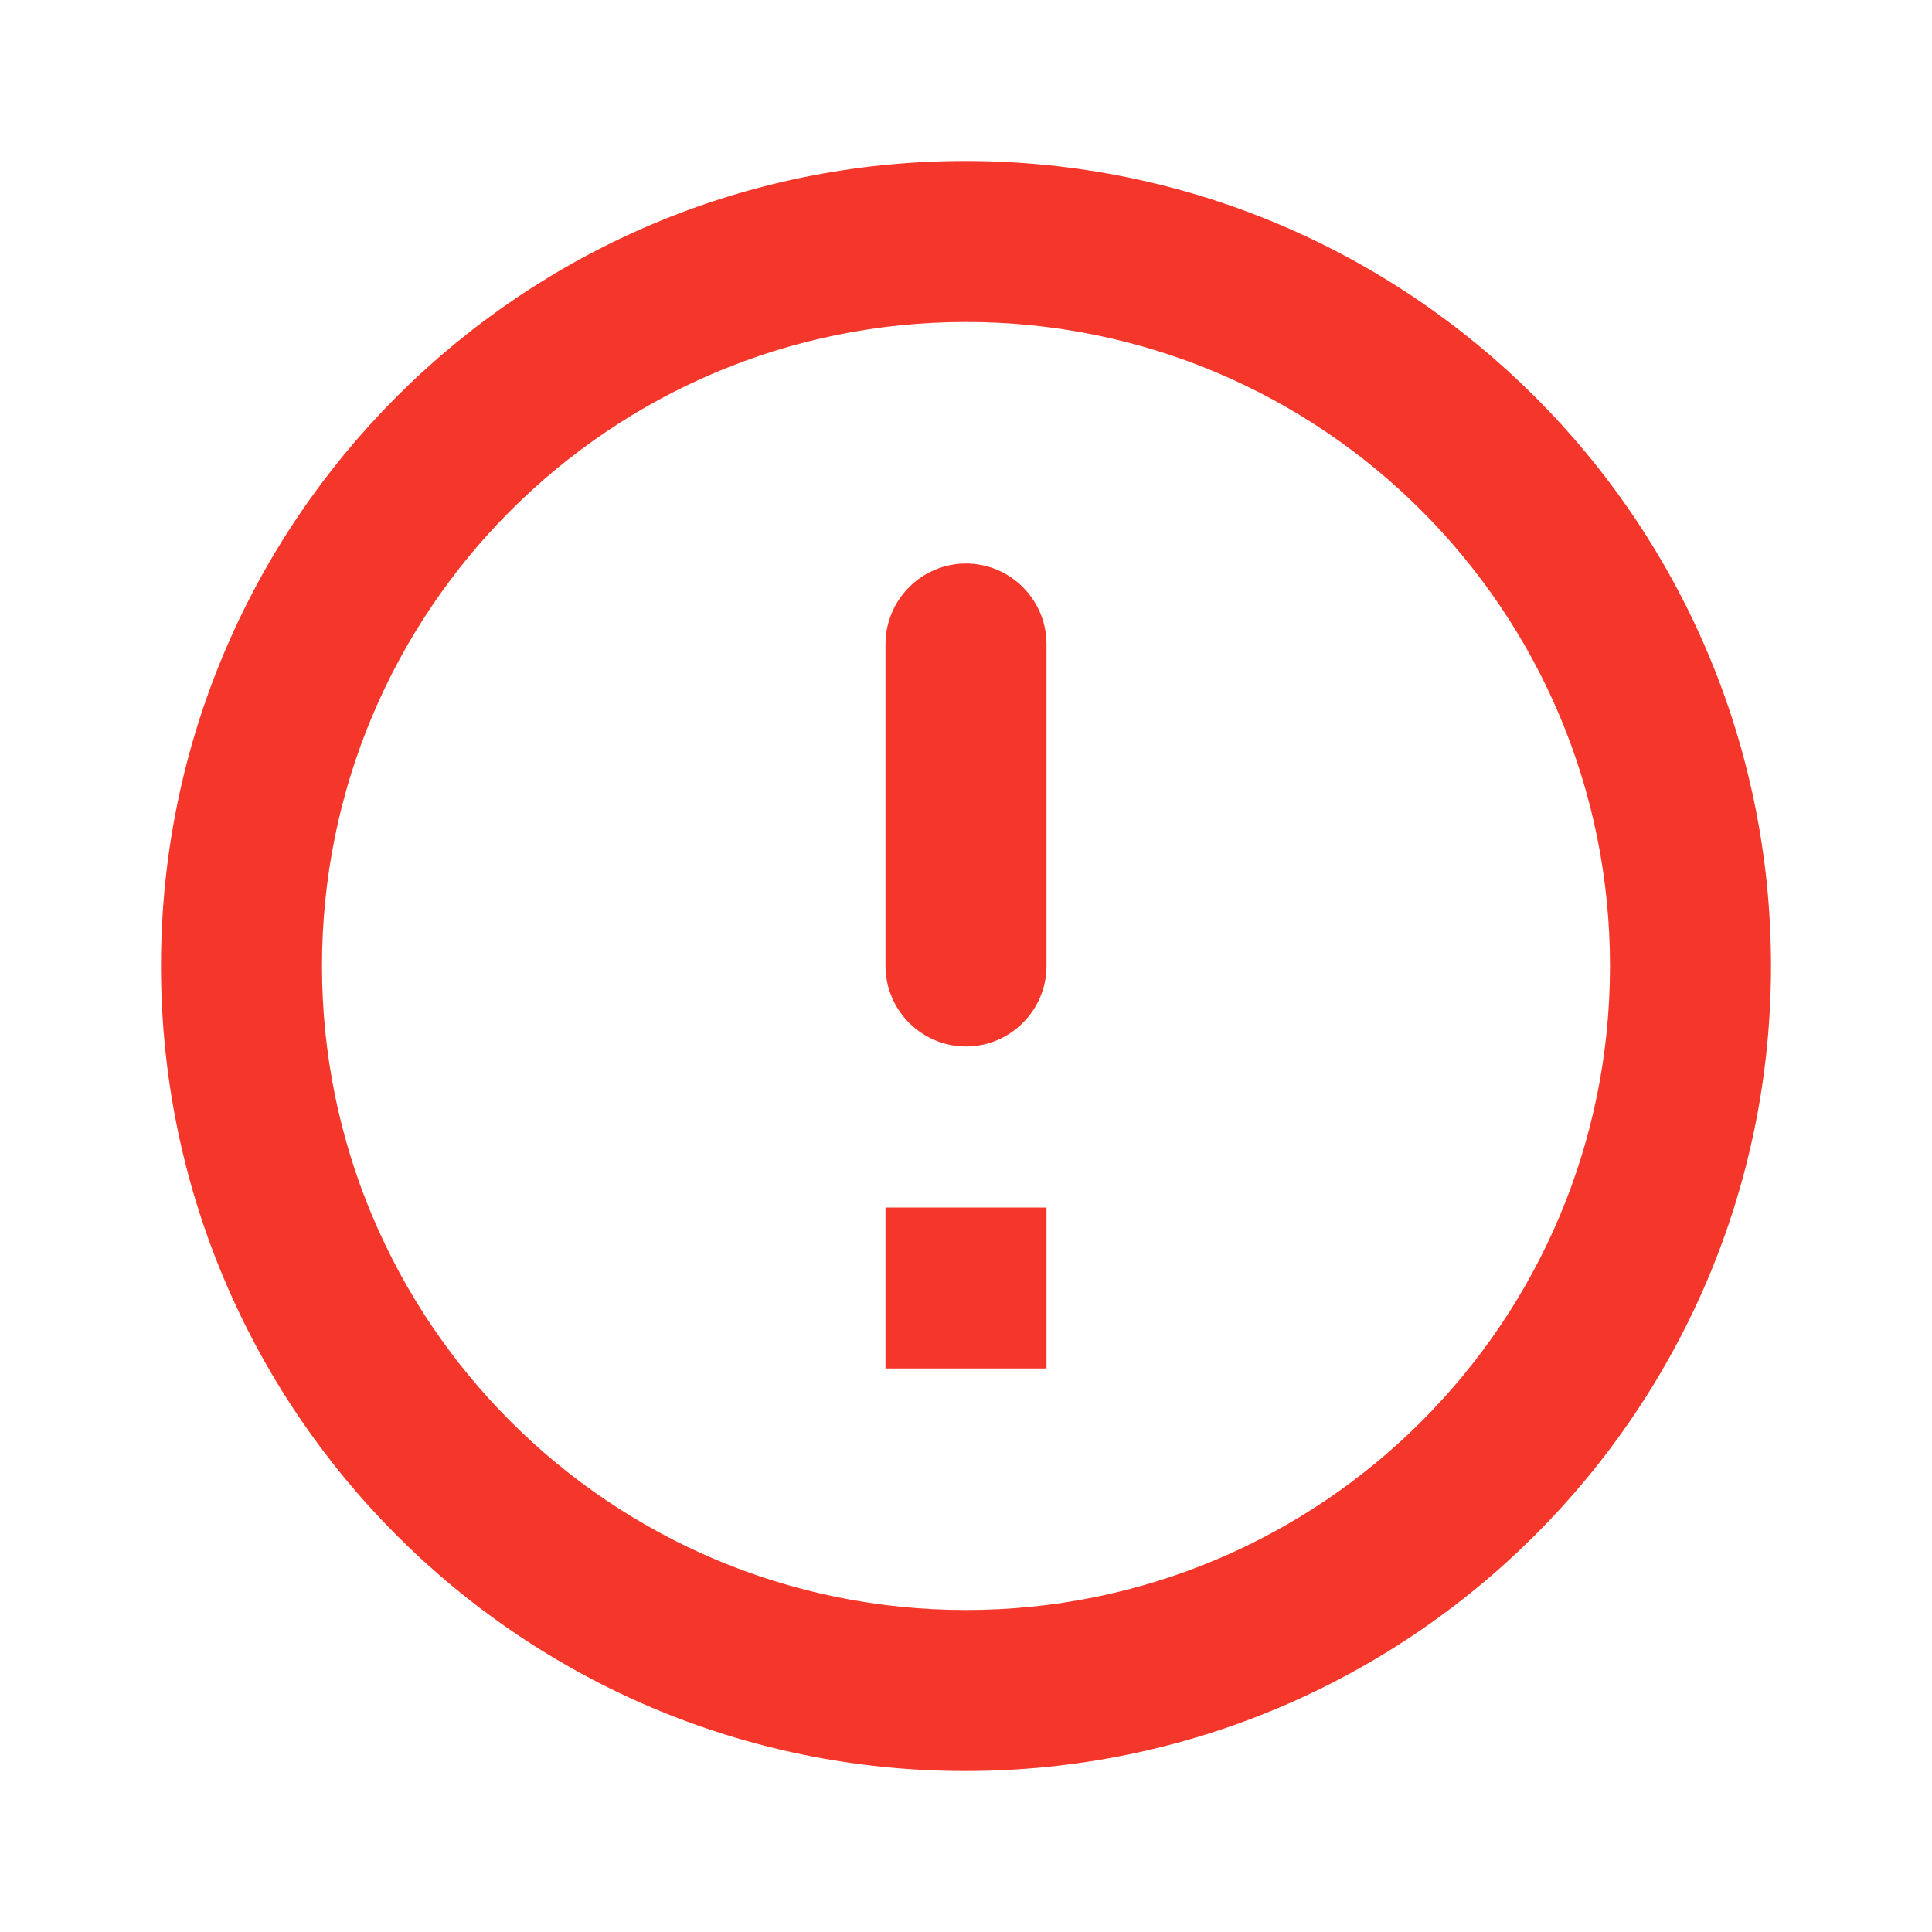
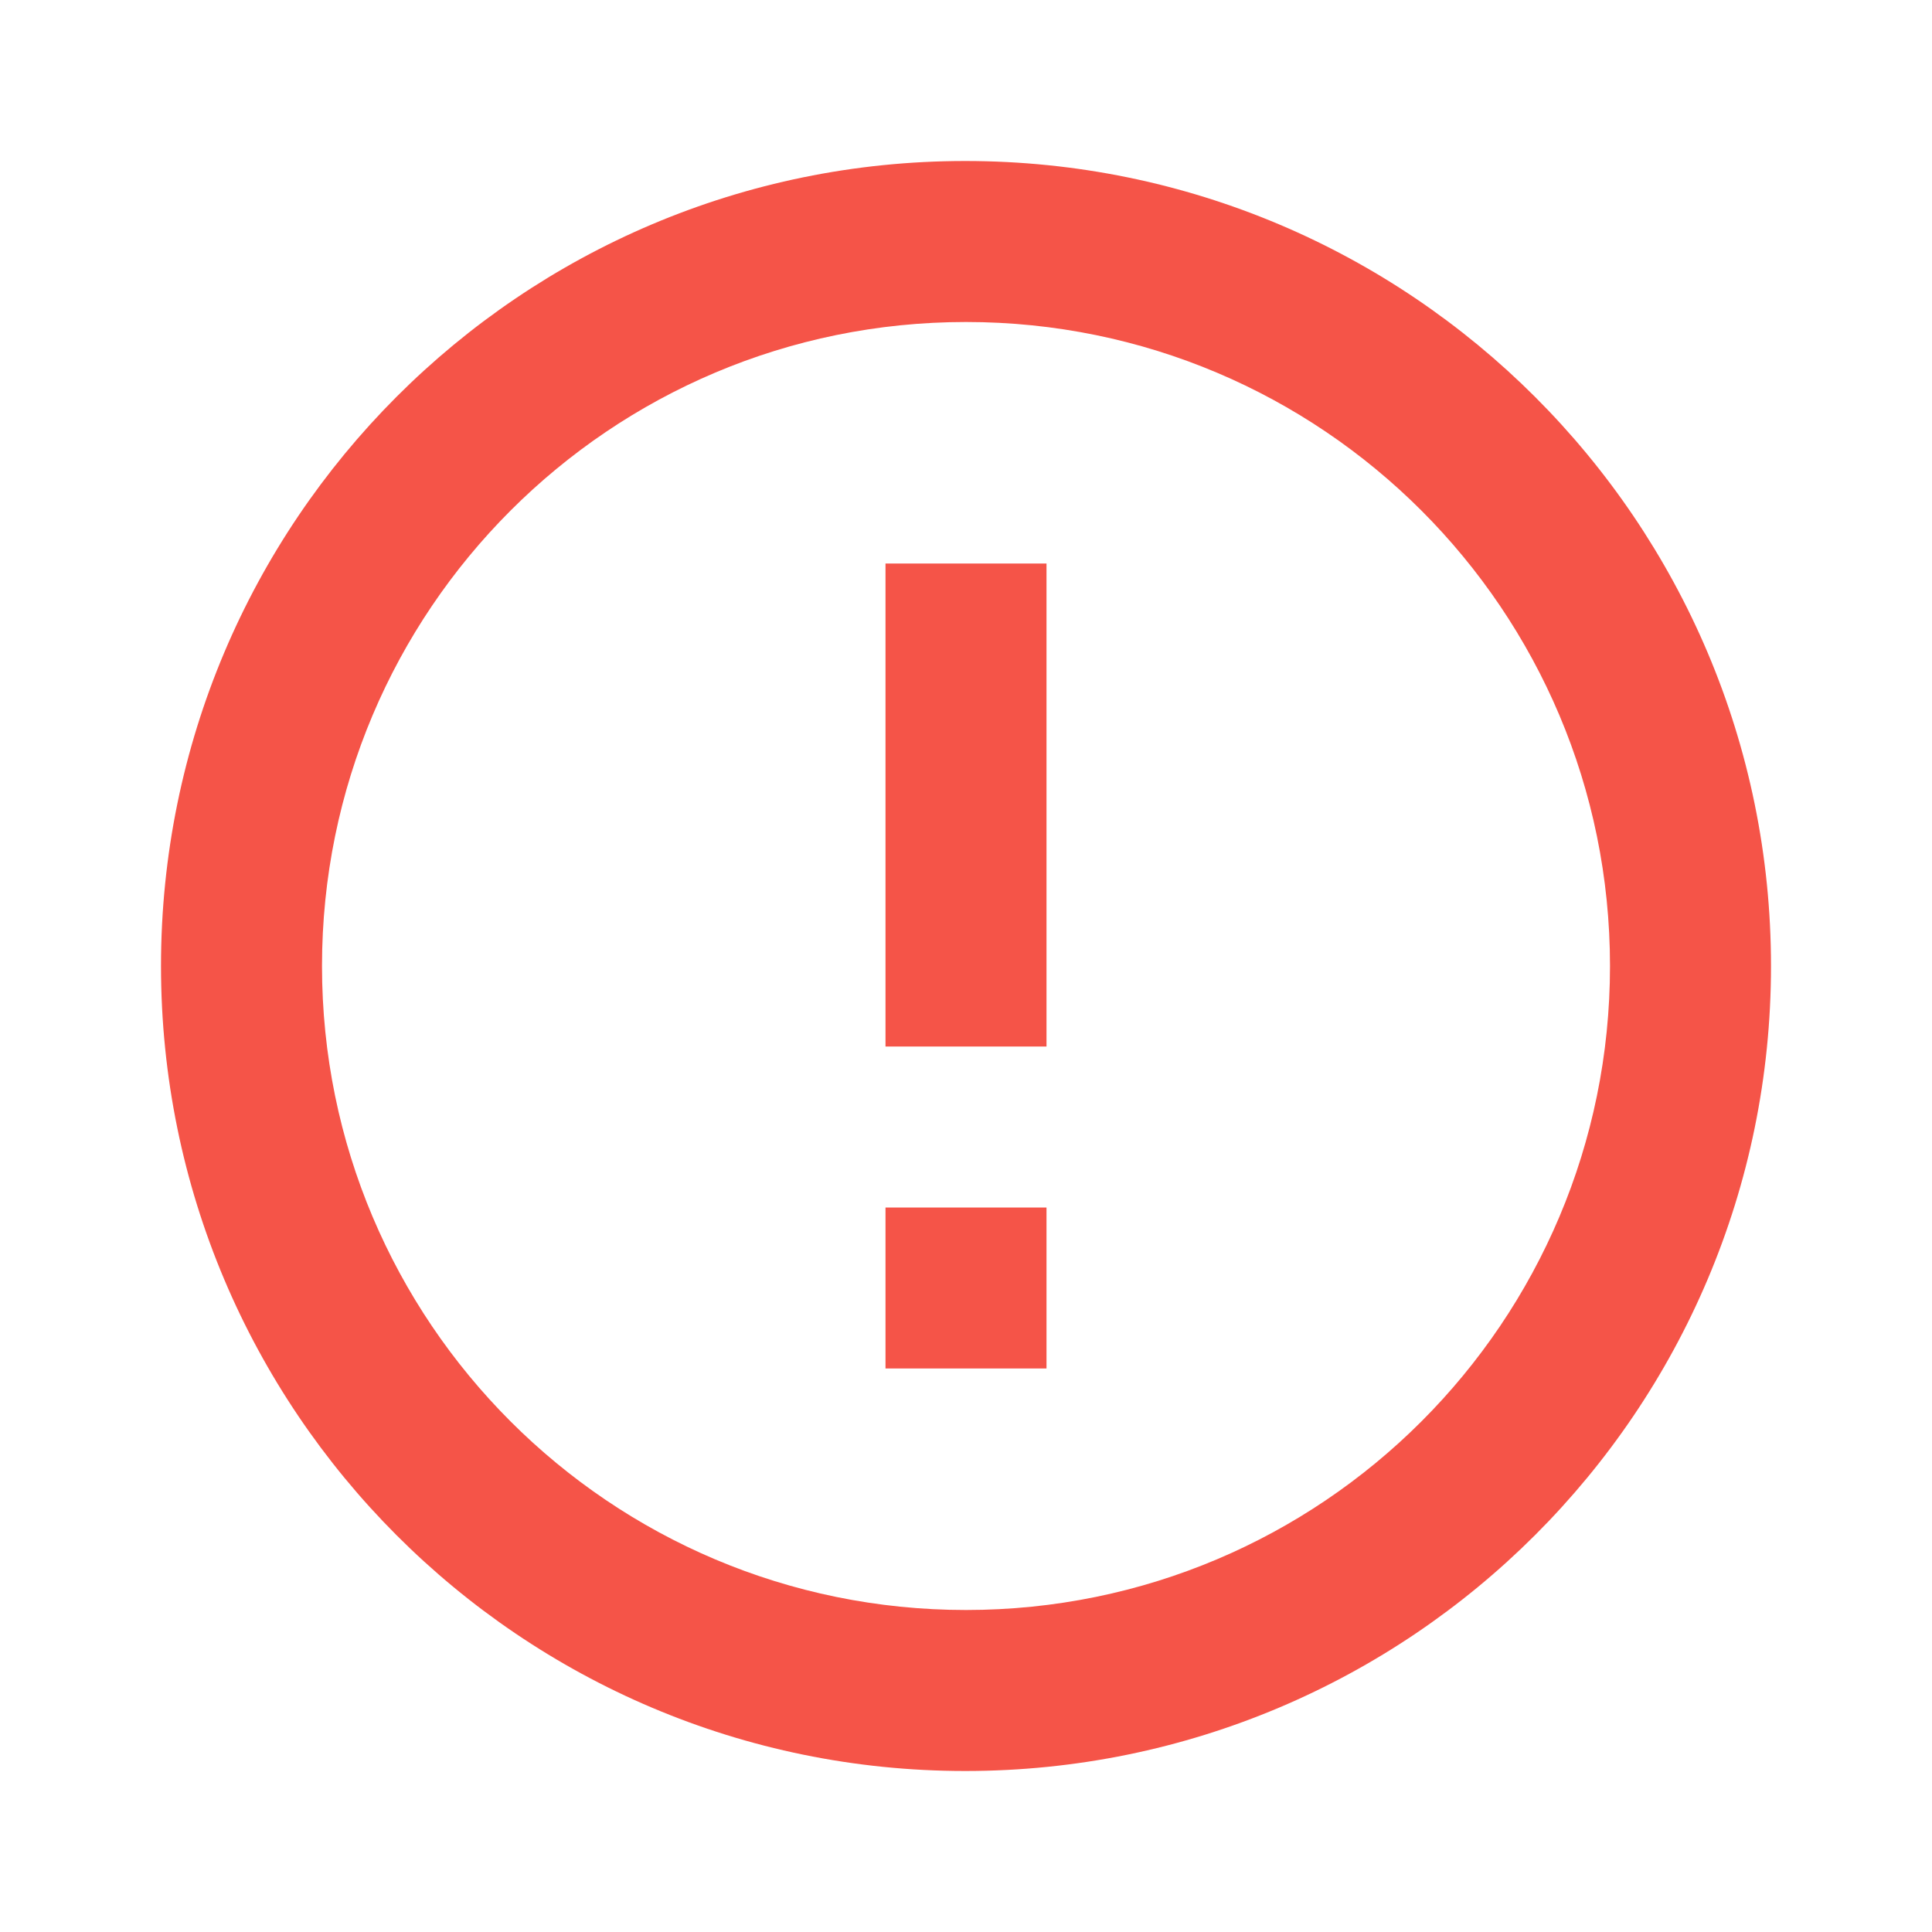
- <svg xmlns="http://www.w3.org/2000/svg" viewBox="0 0 24 24" fill="#F4372A" aria-hidden="true">
-   <path d="M12 7c.55 0 1 .45 1 1v4c0 .55-.45 1-1 1s-1-.45-1-1V8c0-.55.45-1 1-1zm-.01-5C6.47 2 2 6.48 2 12s4.47 10 9.99 10C17.52 22 22 17.52 22 12S17.52 2 11.99 2zM12 20c-4.42 0-8-3.58-8-8s3.58-8 8-8 8 3.58 8 8-3.58 8-8 8zm1-3h-2v-2h2v2z" />
+ <svg xmlns="http://www.w3.org/2000/svg" aria-hidden="true" fill="#F55448" viewBox="0 0 24 24">
+   <defs />
+   <path d="M11 15h2v2h-2zm0-8h2v6h-2zm.99-5C6.47 2 2 6.48 2 12s4.47 10 9.99 10C17.52 22 22 17.52 22 12S17.52 2 11.99 2zM12 20c-4.42 0-8-3.58-8-8s3.58-8 8-8 8 3.58 8 8-3.58 8-8 8z" />
</svg>
